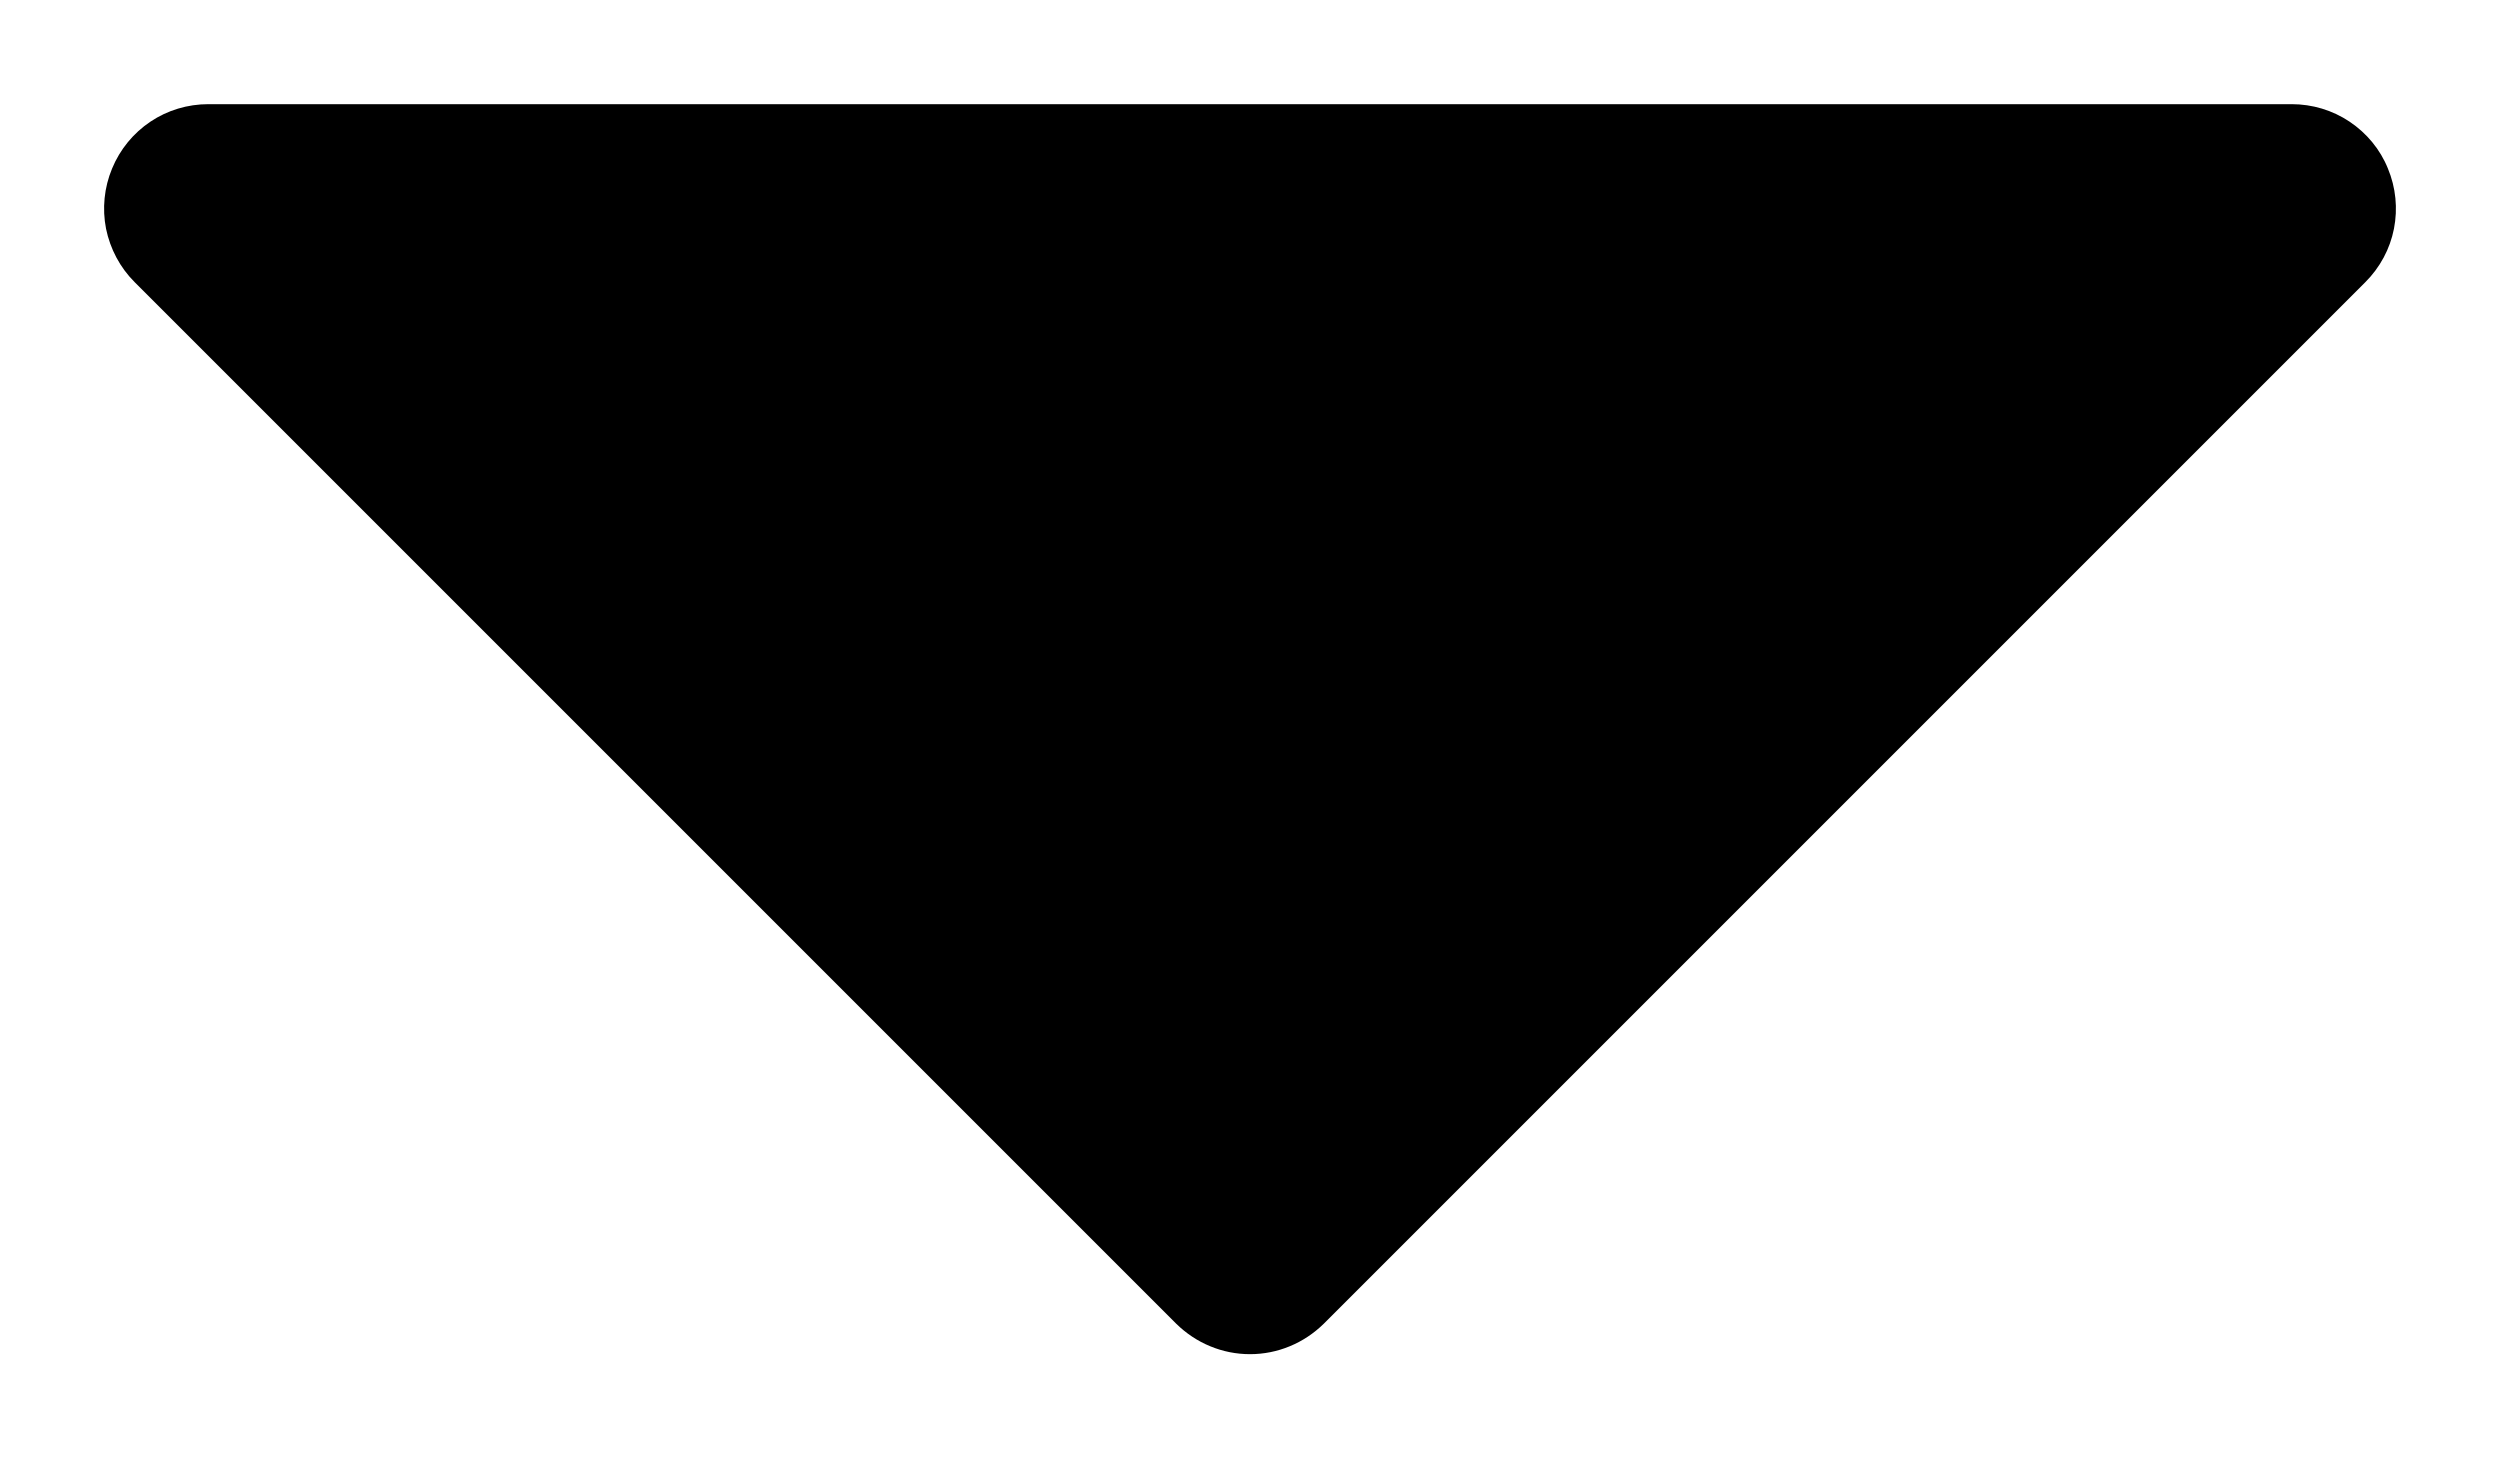
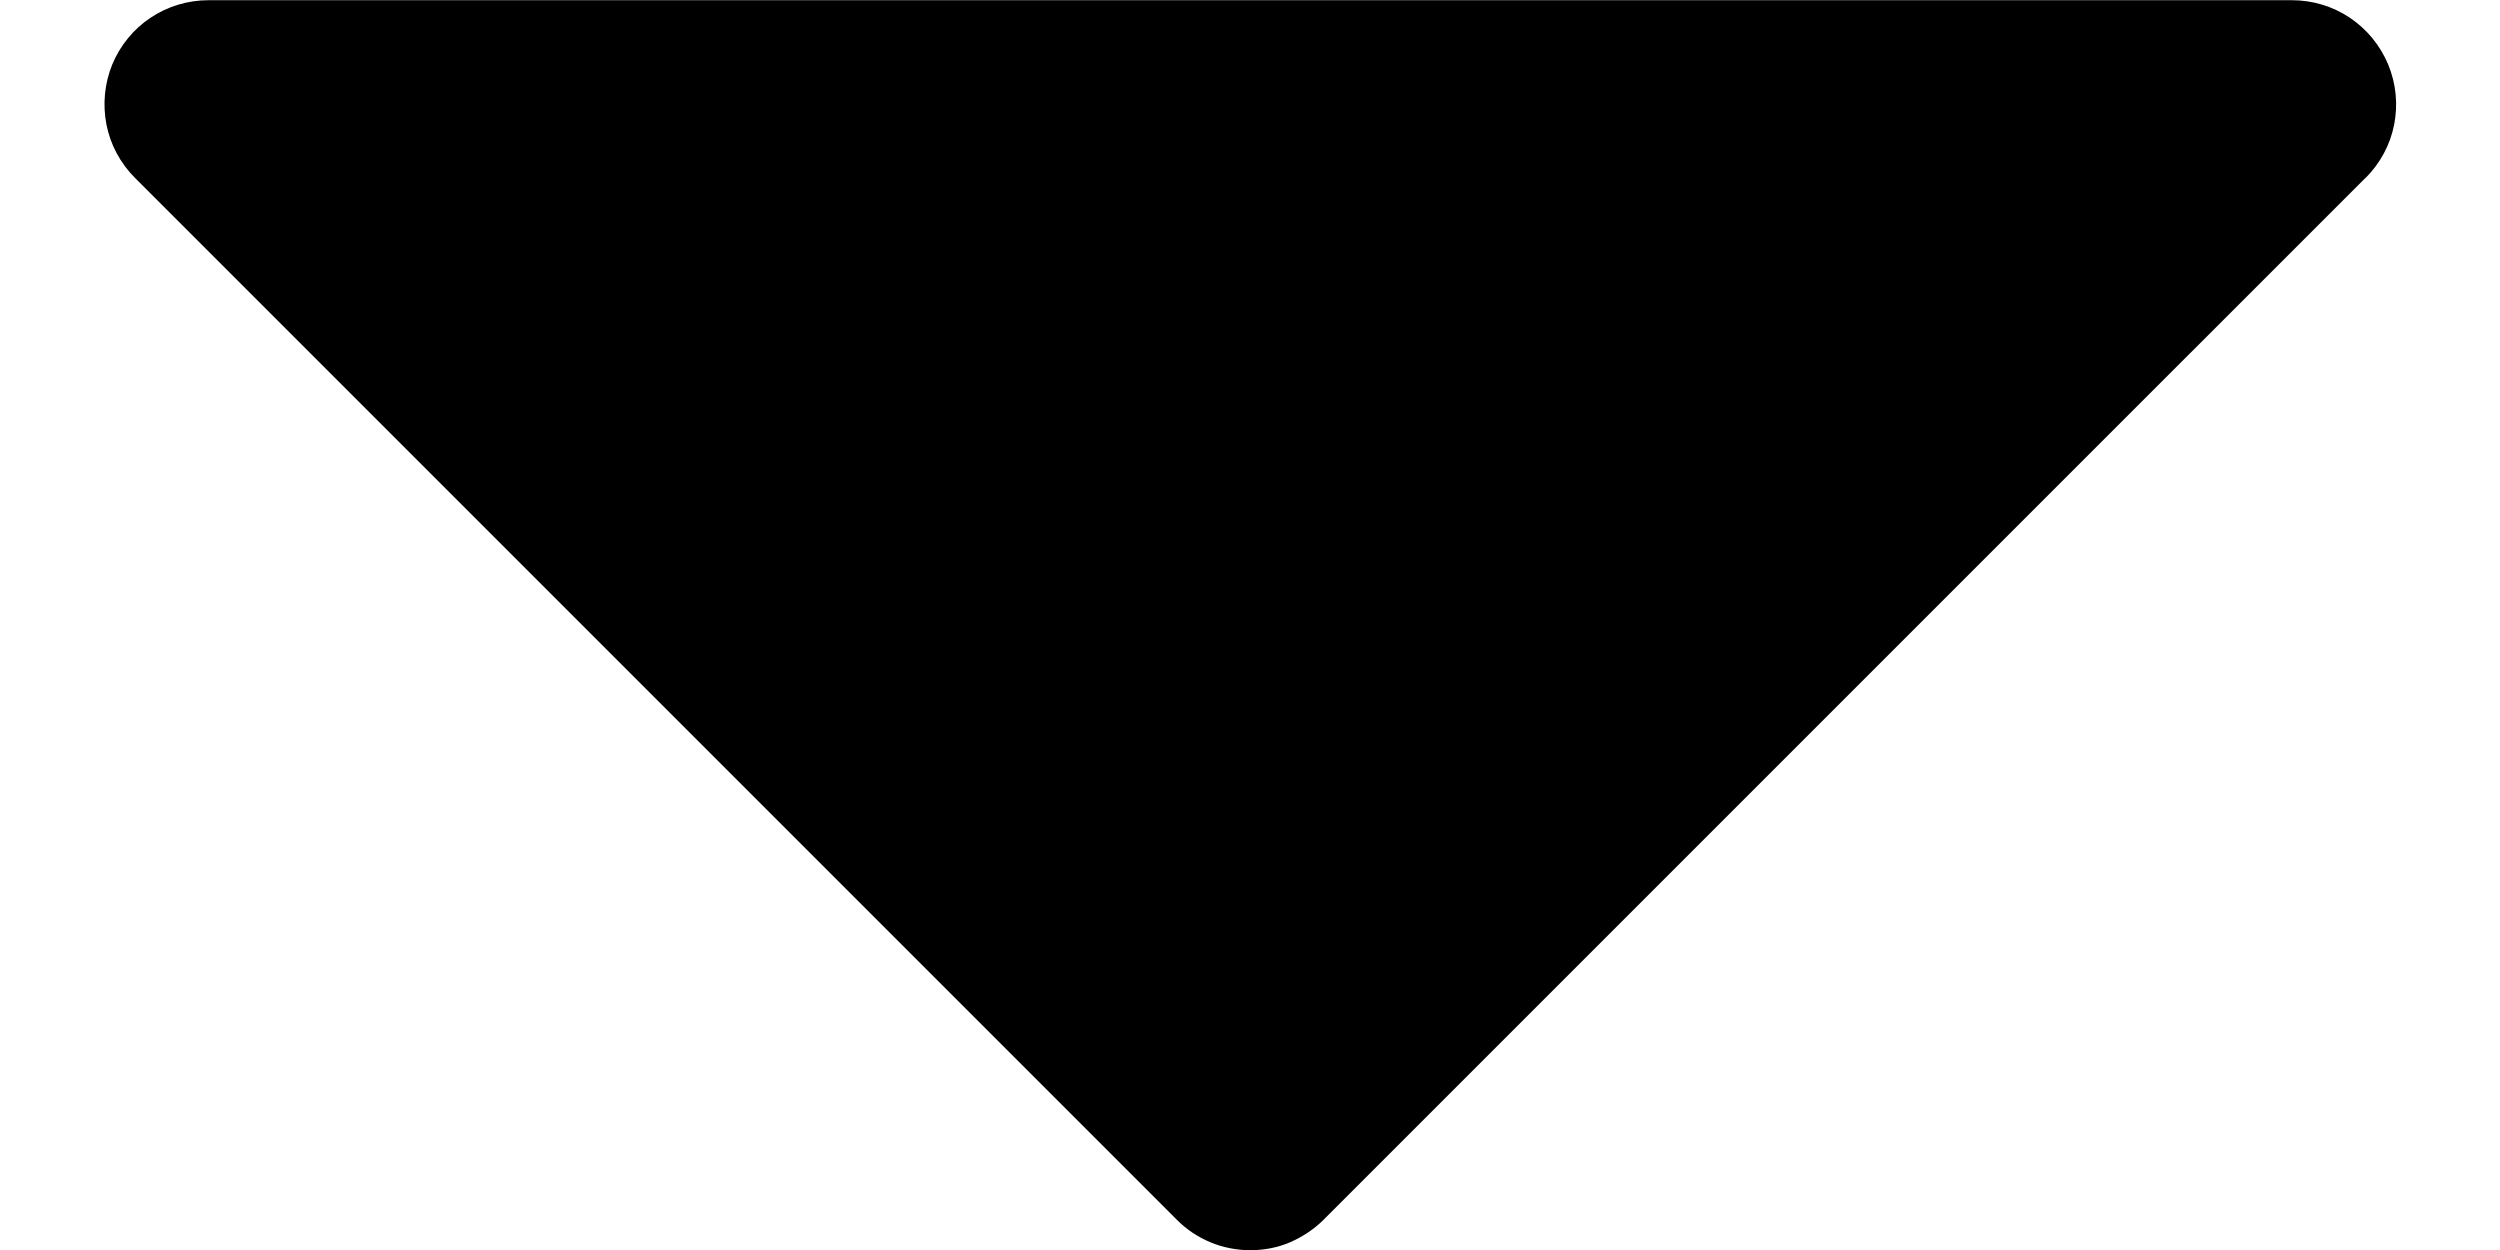
- <svg xmlns="http://www.w3.org/2000/svg" width="12" height="7" viewBox="0 0 12 7" fill="none">
-   <path d="M11.354 1.354L6.354 6.354C6.307 6.4 6.252 6.437 6.191 6.462C6.131 6.487 6.066 6.5 6 6.5C5.934 6.5 5.869 6.487 5.809 6.462C5.748 6.437 5.693 6.4 5.646 6.354L0.646 1.354C0.576 1.284 0.529 1.195 0.509 1.098C0.49 1.001 0.5 0.9 0.538 0.809C0.576 0.717 0.64 0.639 0.722 0.584C0.804 0.529 0.901 0.5 1 0.5H11C11.099 0.5 11.196 0.529 11.278 0.584C11.36 0.639 11.425 0.717 11.462 0.809C11.5 0.9 11.51 1.001 11.491 1.098C11.472 1.195 11.424 1.284 11.354 1.354Z" fill="currentColor" />
+ <svg xmlns="http://www.w3.org/2000/svg" height="6" viewBox="0 0 12 6" width="12">
+   <path d="m11.354.854-5 5c-.046.046-.102.083-.162.109s-.126.038-.191.038-.131-.013-.191-.038-.116-.062-.162-.109l-5-5c-.07-.07-.118-.159-.137-.256-.019-.097-.009-.198.028-.289.038-.091.102-.17.184-.224.082-.055.179-.084.278-.084h10c.099-0.0.196.029.278.084.082.055.146.133.184.224.038.091.048.192.029.289-.019.097-.067.186-.137.256z" fill="currentColor" />
</svg>
